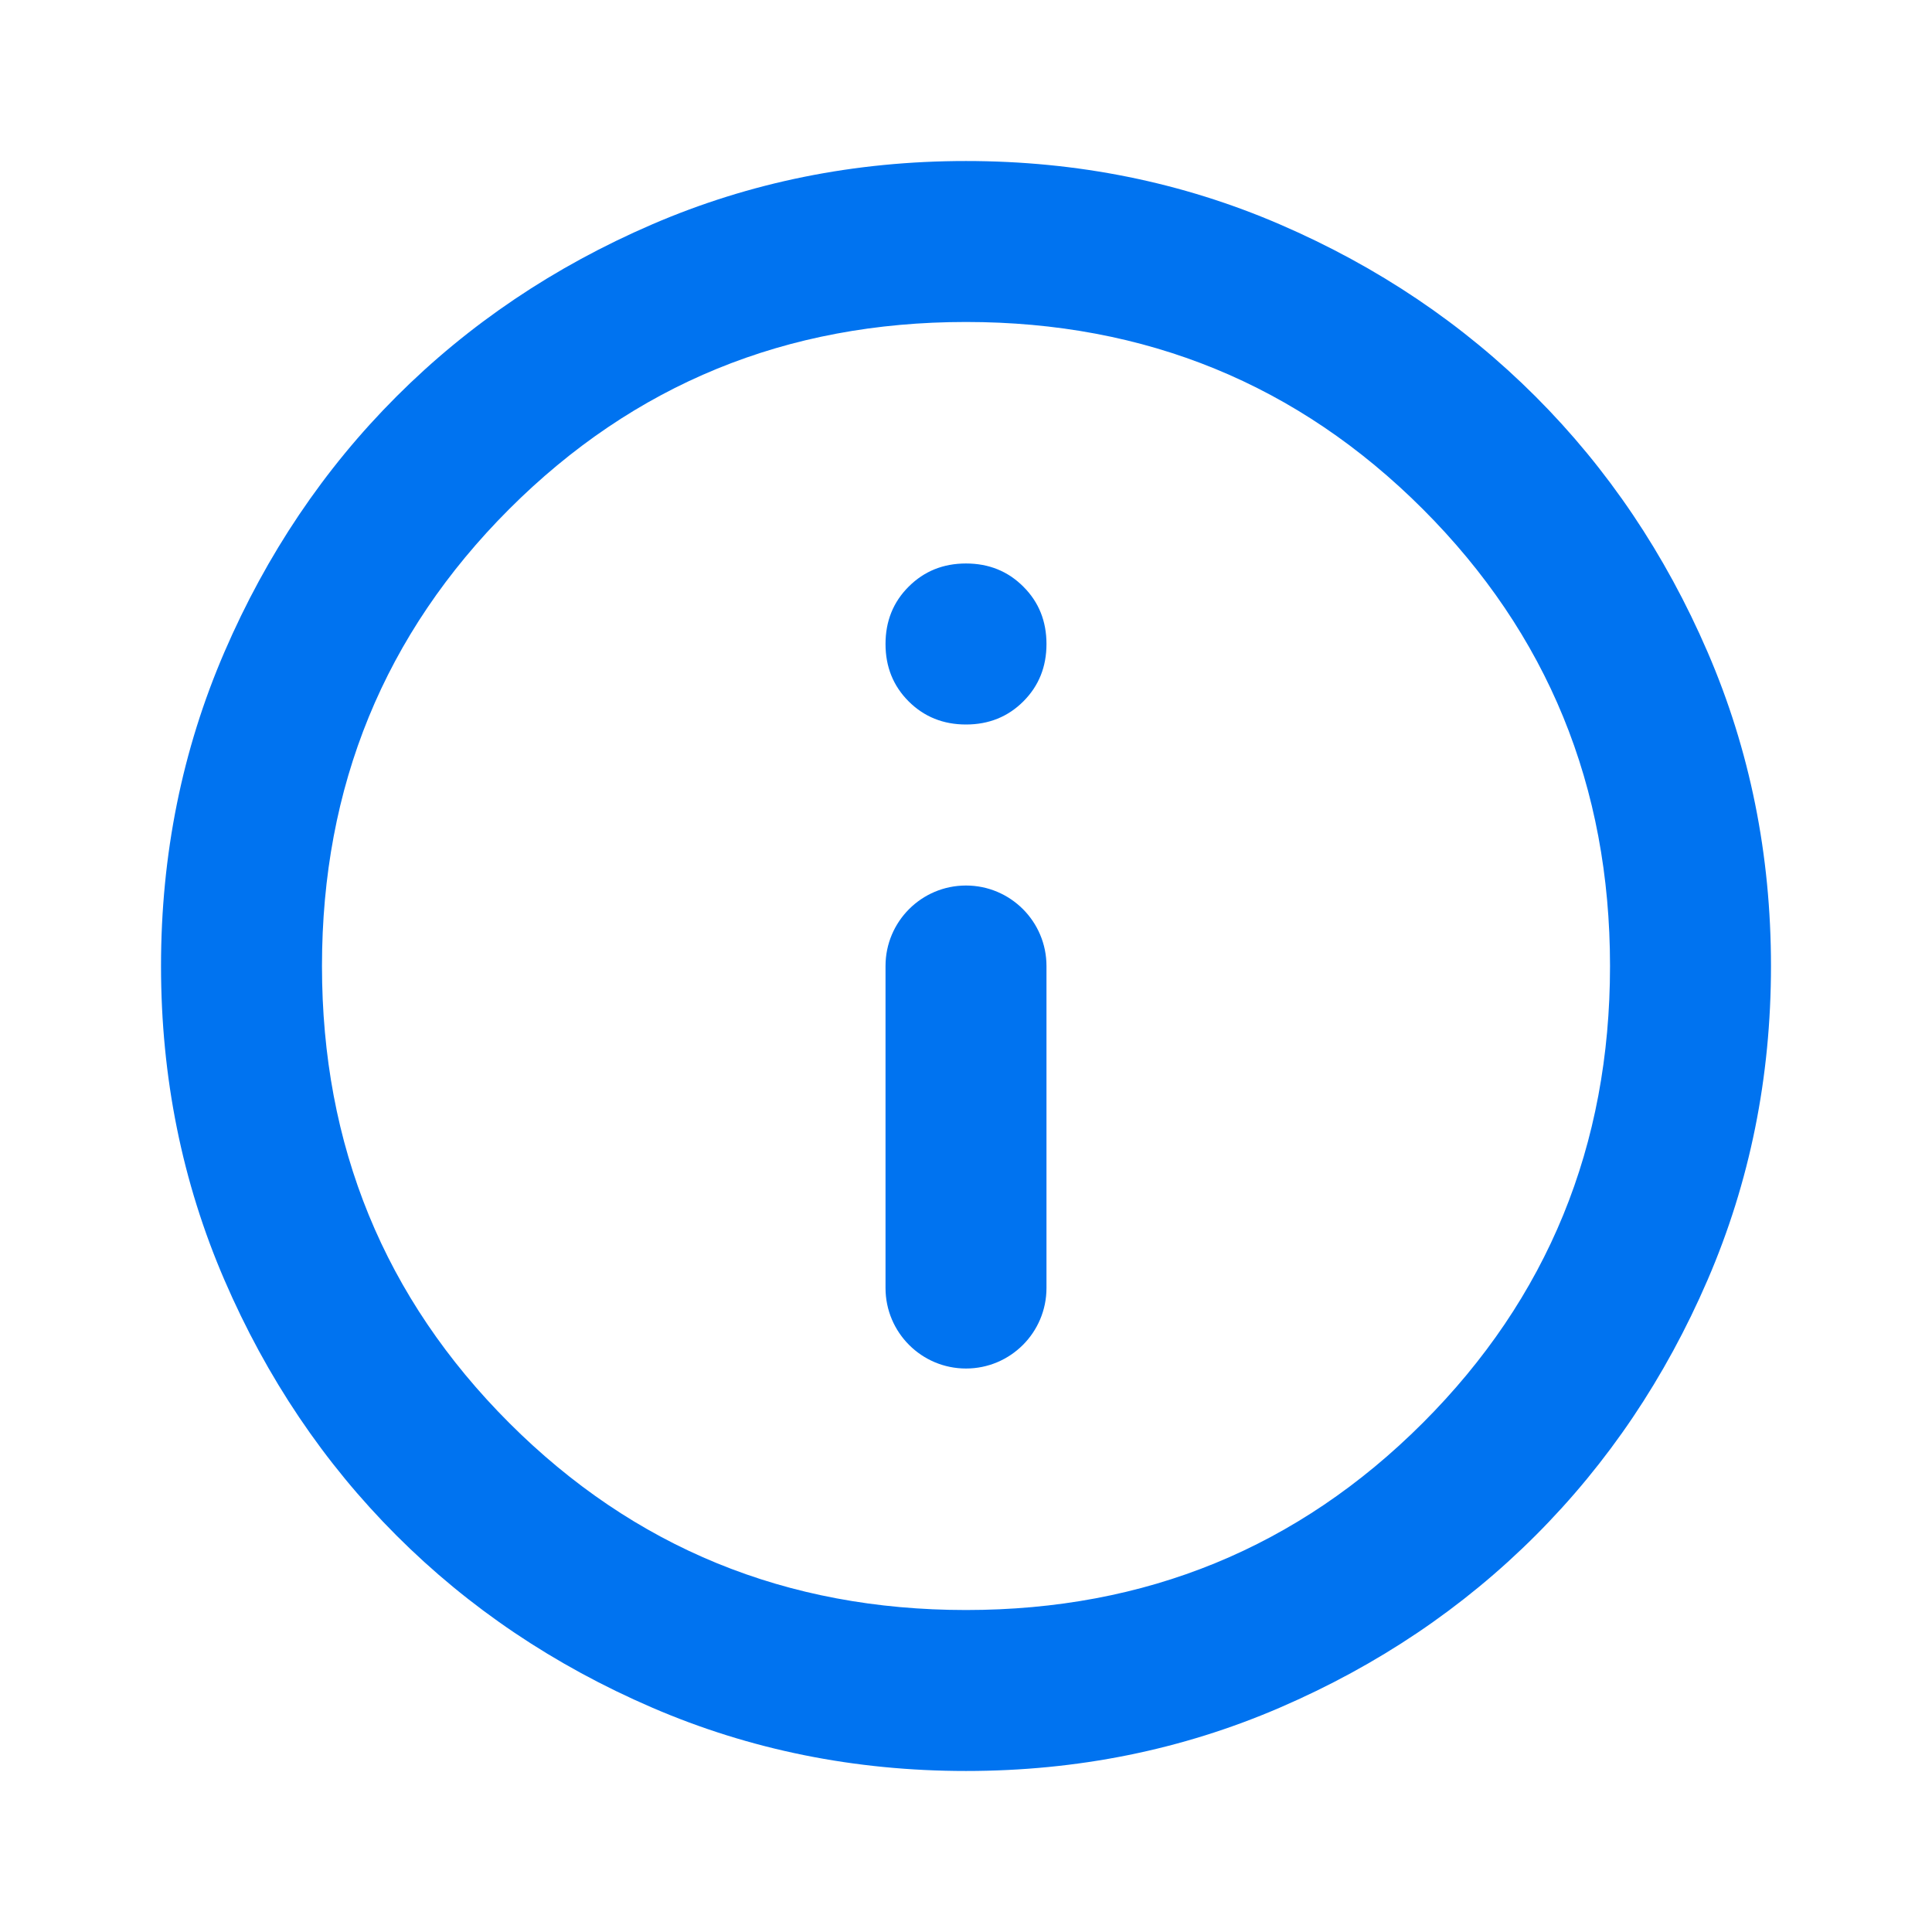
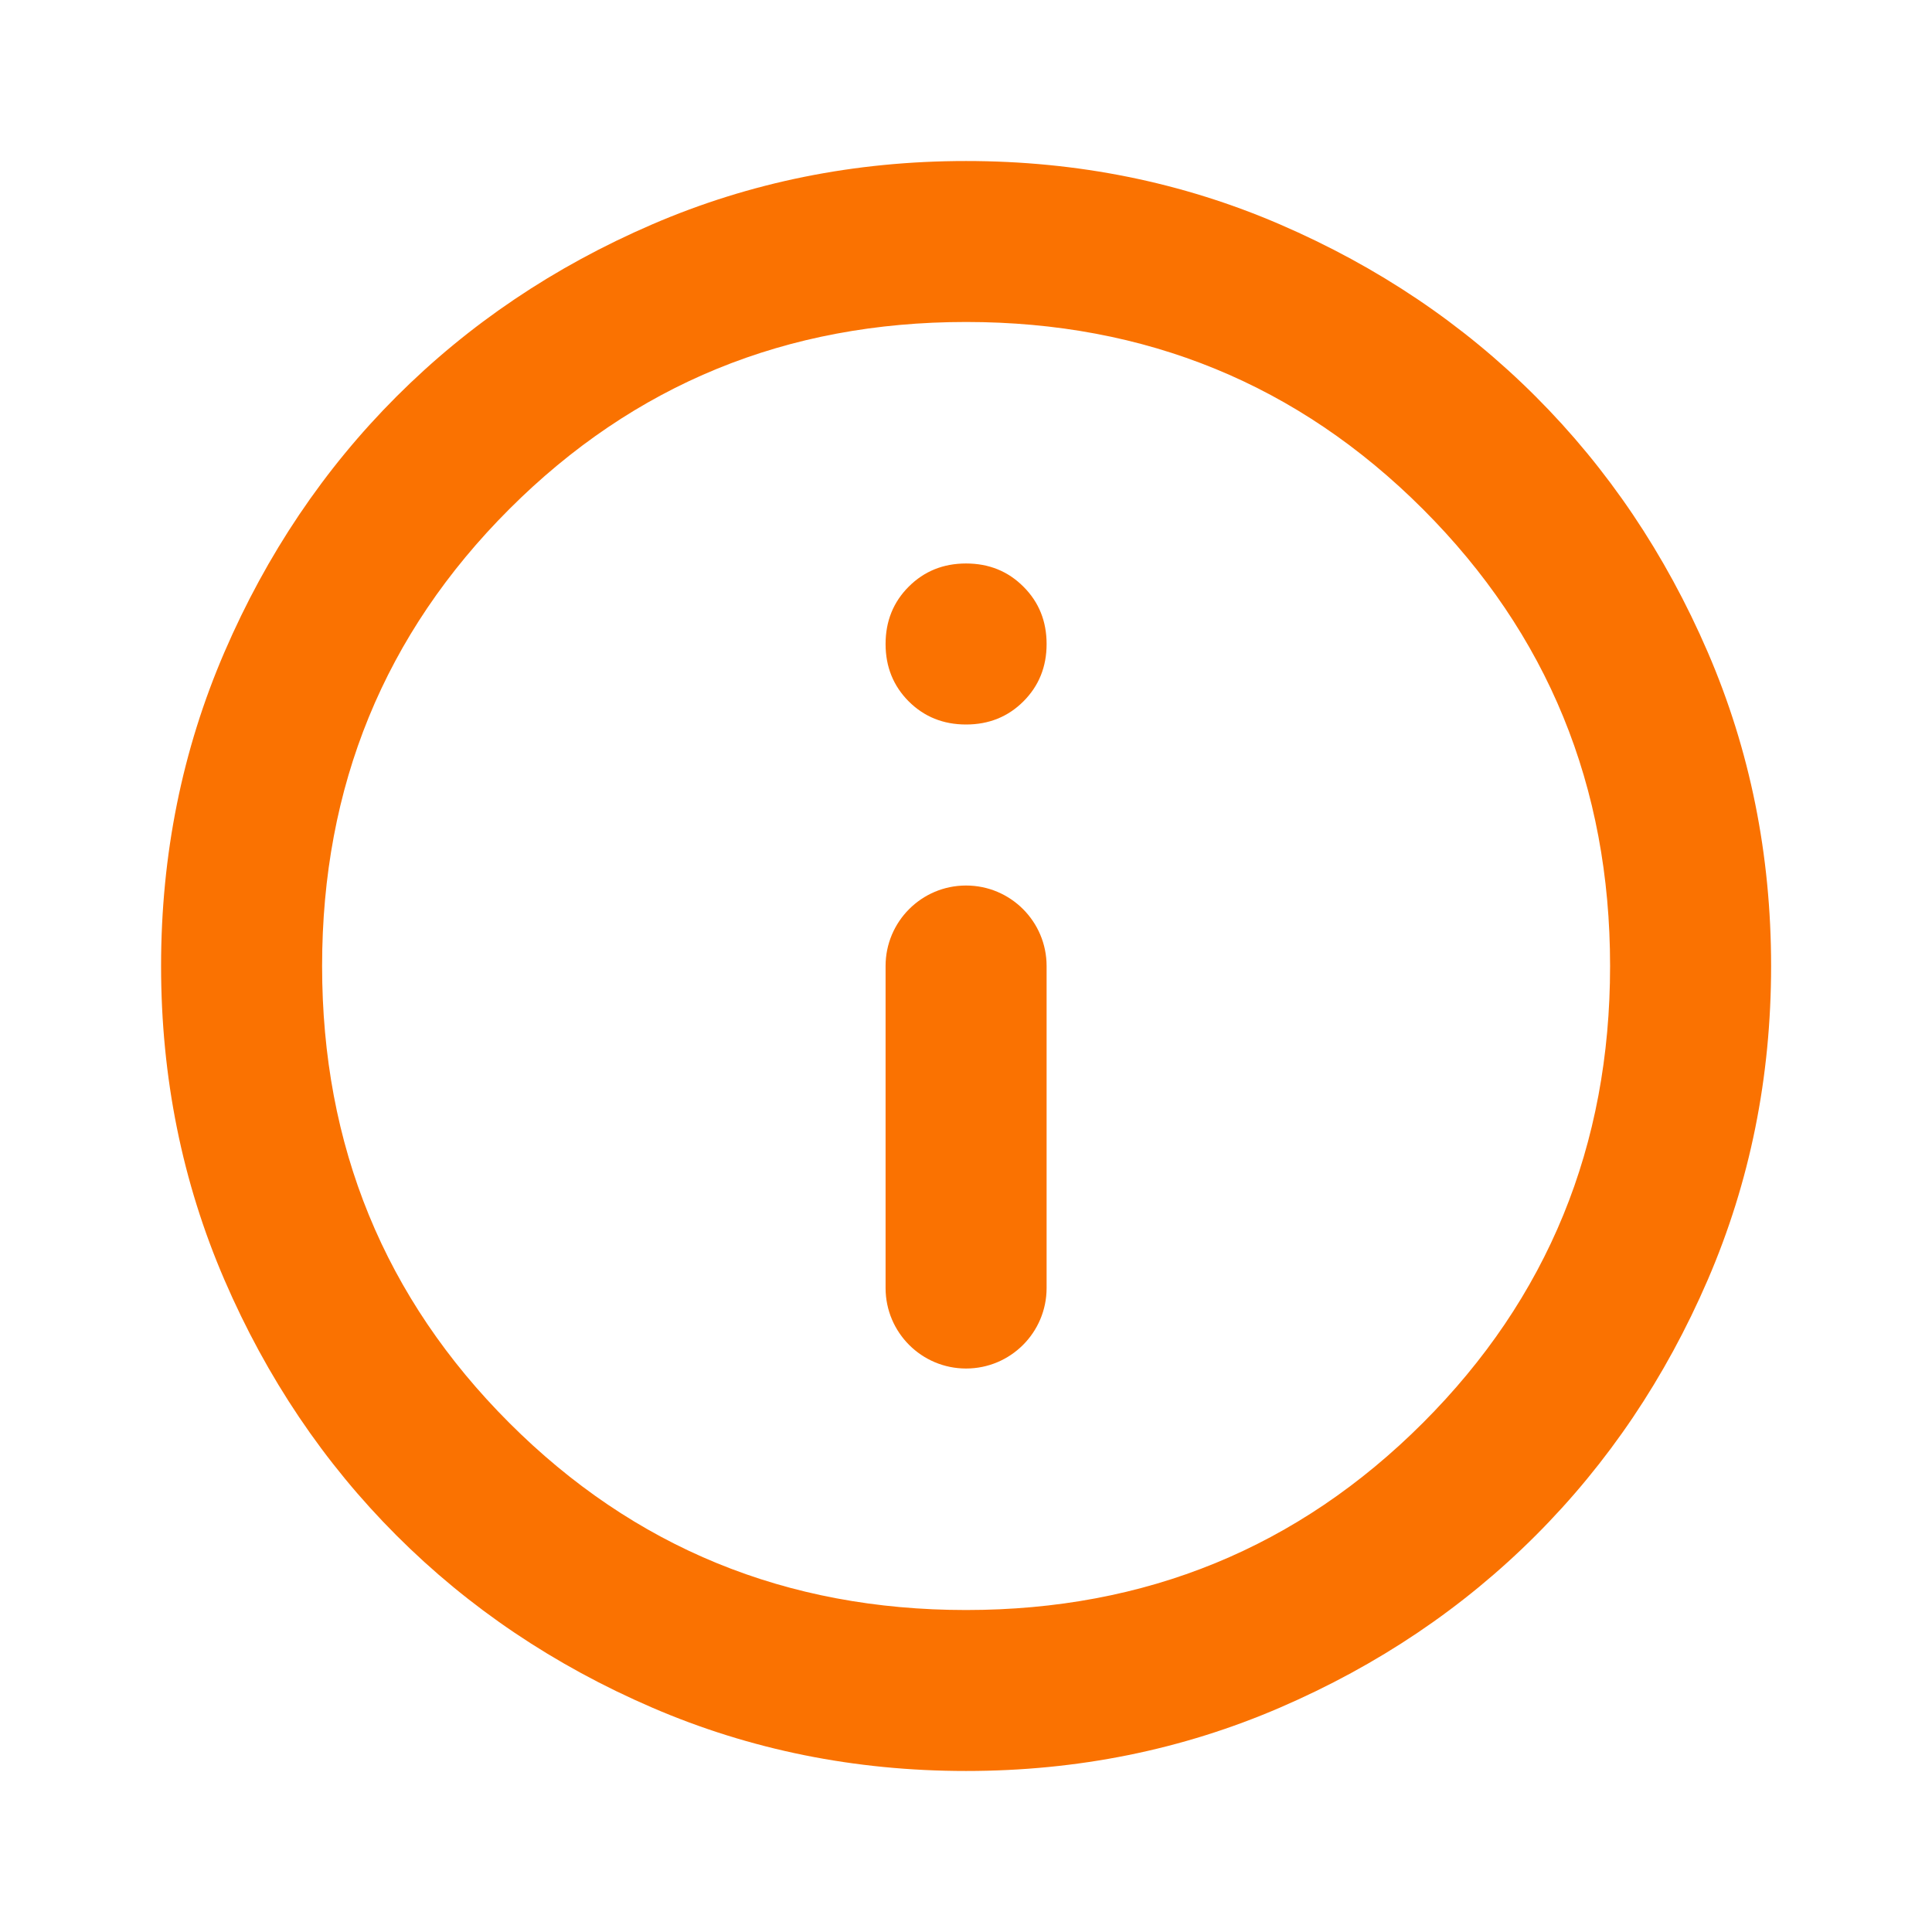
<svg xmlns="http://www.w3.org/2000/svg" width="32" height="32" viewBox="0 0 32 32" fill="none">
-   <mask id="mask0_2917_8496" style="mask-type:alpha" maskUnits="userSpaceOnUse" x="0" y="0" width="32" height="32">
+   <mask id="mask0_7603_17788" style="mask-type:alpha" maskUnits="userSpaceOnUse" x="0" y="0" width="32" height="32">
    <rect width="32" height="32" fill="#D9D9D9" />
  </mask>
-   <g mask="url(#mask0_2917_8496)">
-     <path d="M14.667 21.333C14.667 22.07 15.264 22.667 16 22.667V22.667C16.736 22.667 17.333 22.07 17.333 21.333V16C17.333 15.264 16.736 14.667 16 14.667V14.667C15.264 14.667 14.667 15.264 14.667 16V21.333ZM16 12C16.378 12 16.695 11.872 16.95 11.617C17.206 11.361 17.333 11.044 17.333 10.667C17.333 10.289 17.206 9.972 16.95 9.717C16.695 9.461 16.378 9.333 16 9.333C15.622 9.333 15.306 9.461 15.05 9.717C14.794 9.972 14.667 10.289 14.667 10.667C14.667 11.044 14.794 11.361 15.05 11.617C15.306 11.872 15.622 12 16 12ZM16 29.333C14.156 29.333 12.422 28.983 10.8 28.283C9.178 27.583 7.767 26.633 6.567 25.433C5.367 24.233 4.417 22.822 3.717 21.2C3.017 19.578 2.667 17.844 2.667 16C2.667 14.155 3.017 12.422 3.717 10.8C4.417 9.178 5.367 7.767 6.567 6.567C7.767 5.367 9.178 4.417 10.8 3.717C12.422 3.017 14.156 2.667 16 2.667C17.845 2.667 19.578 3.017 21.2 3.717C22.822 4.417 24.233 5.367 25.433 6.567C26.633 7.767 27.583 9.178 28.283 10.8C28.983 12.422 29.333 14.155 29.333 16C29.333 17.844 28.983 19.578 28.283 21.2C27.583 22.822 26.633 24.233 25.433 25.433C24.233 26.633 22.822 27.583 21.2 28.283C19.578 28.983 17.845 29.333 16 29.333ZM16 26.667C18.978 26.667 21.5 25.633 23.567 23.567C25.633 21.5 26.667 18.978 26.667 16C26.667 13.022 25.633 10.5 23.567 8.433C21.5 6.367 18.978 5.333 16 5.333C13.022 5.333 10.5 6.367 8.433 8.433C6.367 10.5 5.333 13.022 5.333 16C5.333 18.978 6.367 21.5 8.433 23.567C10.5 25.633 13.022 26.667 16 26.667Z" fill="#0073F0" />
+   <g mask="url(#mask0_7603_17788)">
+     <path d="M14.668 21.333C14.668 22.07 15.265 22.667 16.001 22.667V22.667C16.738 22.667 17.335 22.07 17.335 21.333V16C17.335 15.264 16.738 14.667 16.001 14.667V14.667C15.265 14.667 14.668 15.264 14.668 16V21.333ZM16.001 12C16.379 12 16.696 11.872 16.951 11.617C17.207 11.361 17.335 11.044 17.335 10.667C17.335 10.289 17.207 9.972 16.951 9.717C16.696 9.461 16.379 9.333 16.001 9.333C15.623 9.333 15.307 9.461 15.051 9.717C14.796 9.972 14.668 10.289 14.668 10.667C14.668 11.044 14.796 11.361 15.051 11.617C15.307 11.872 15.623 12 16.001 12ZM16.001 29.333C14.157 29.333 12.424 28.983 10.801 28.283C9.179 27.583 7.768 26.633 6.568 25.433C5.368 24.233 4.418 22.822 3.718 21.2C3.018 19.578 2.668 17.844 2.668 16C2.668 14.155 3.018 12.422 3.718 10.8C4.418 9.178 5.368 7.767 6.568 6.567C7.768 5.367 9.179 4.417 10.801 3.717C12.424 3.017 14.157 2.667 16.001 2.667C17.846 2.667 19.579 3.017 21.201 3.717C22.823 4.417 24.235 5.367 25.435 6.567C26.635 7.767 27.585 9.178 28.285 10.8C28.985 12.422 29.335 14.155 29.335 16C29.335 17.844 28.985 19.578 28.285 21.2C27.585 22.822 26.635 24.233 25.435 25.433C24.235 26.633 22.823 27.583 21.201 28.283C19.579 28.983 17.846 29.333 16.001 29.333ZM16.001 26.667C18.979 26.667 21.501 25.633 23.568 23.567C25.635 21.5 26.668 18.978 26.668 16C26.668 13.022 25.635 10.5 23.568 8.433C21.501 6.367 18.979 5.333 16.001 5.333C13.024 5.333 10.501 6.367 8.435 8.433C6.368 10.5 5.335 13.022 5.335 16C5.335 18.978 6.368 21.5 8.435 23.567C10.501 25.633 13.024 26.667 16.001 26.667Z" fill="#FA7201" />
  </g>
</svg>
